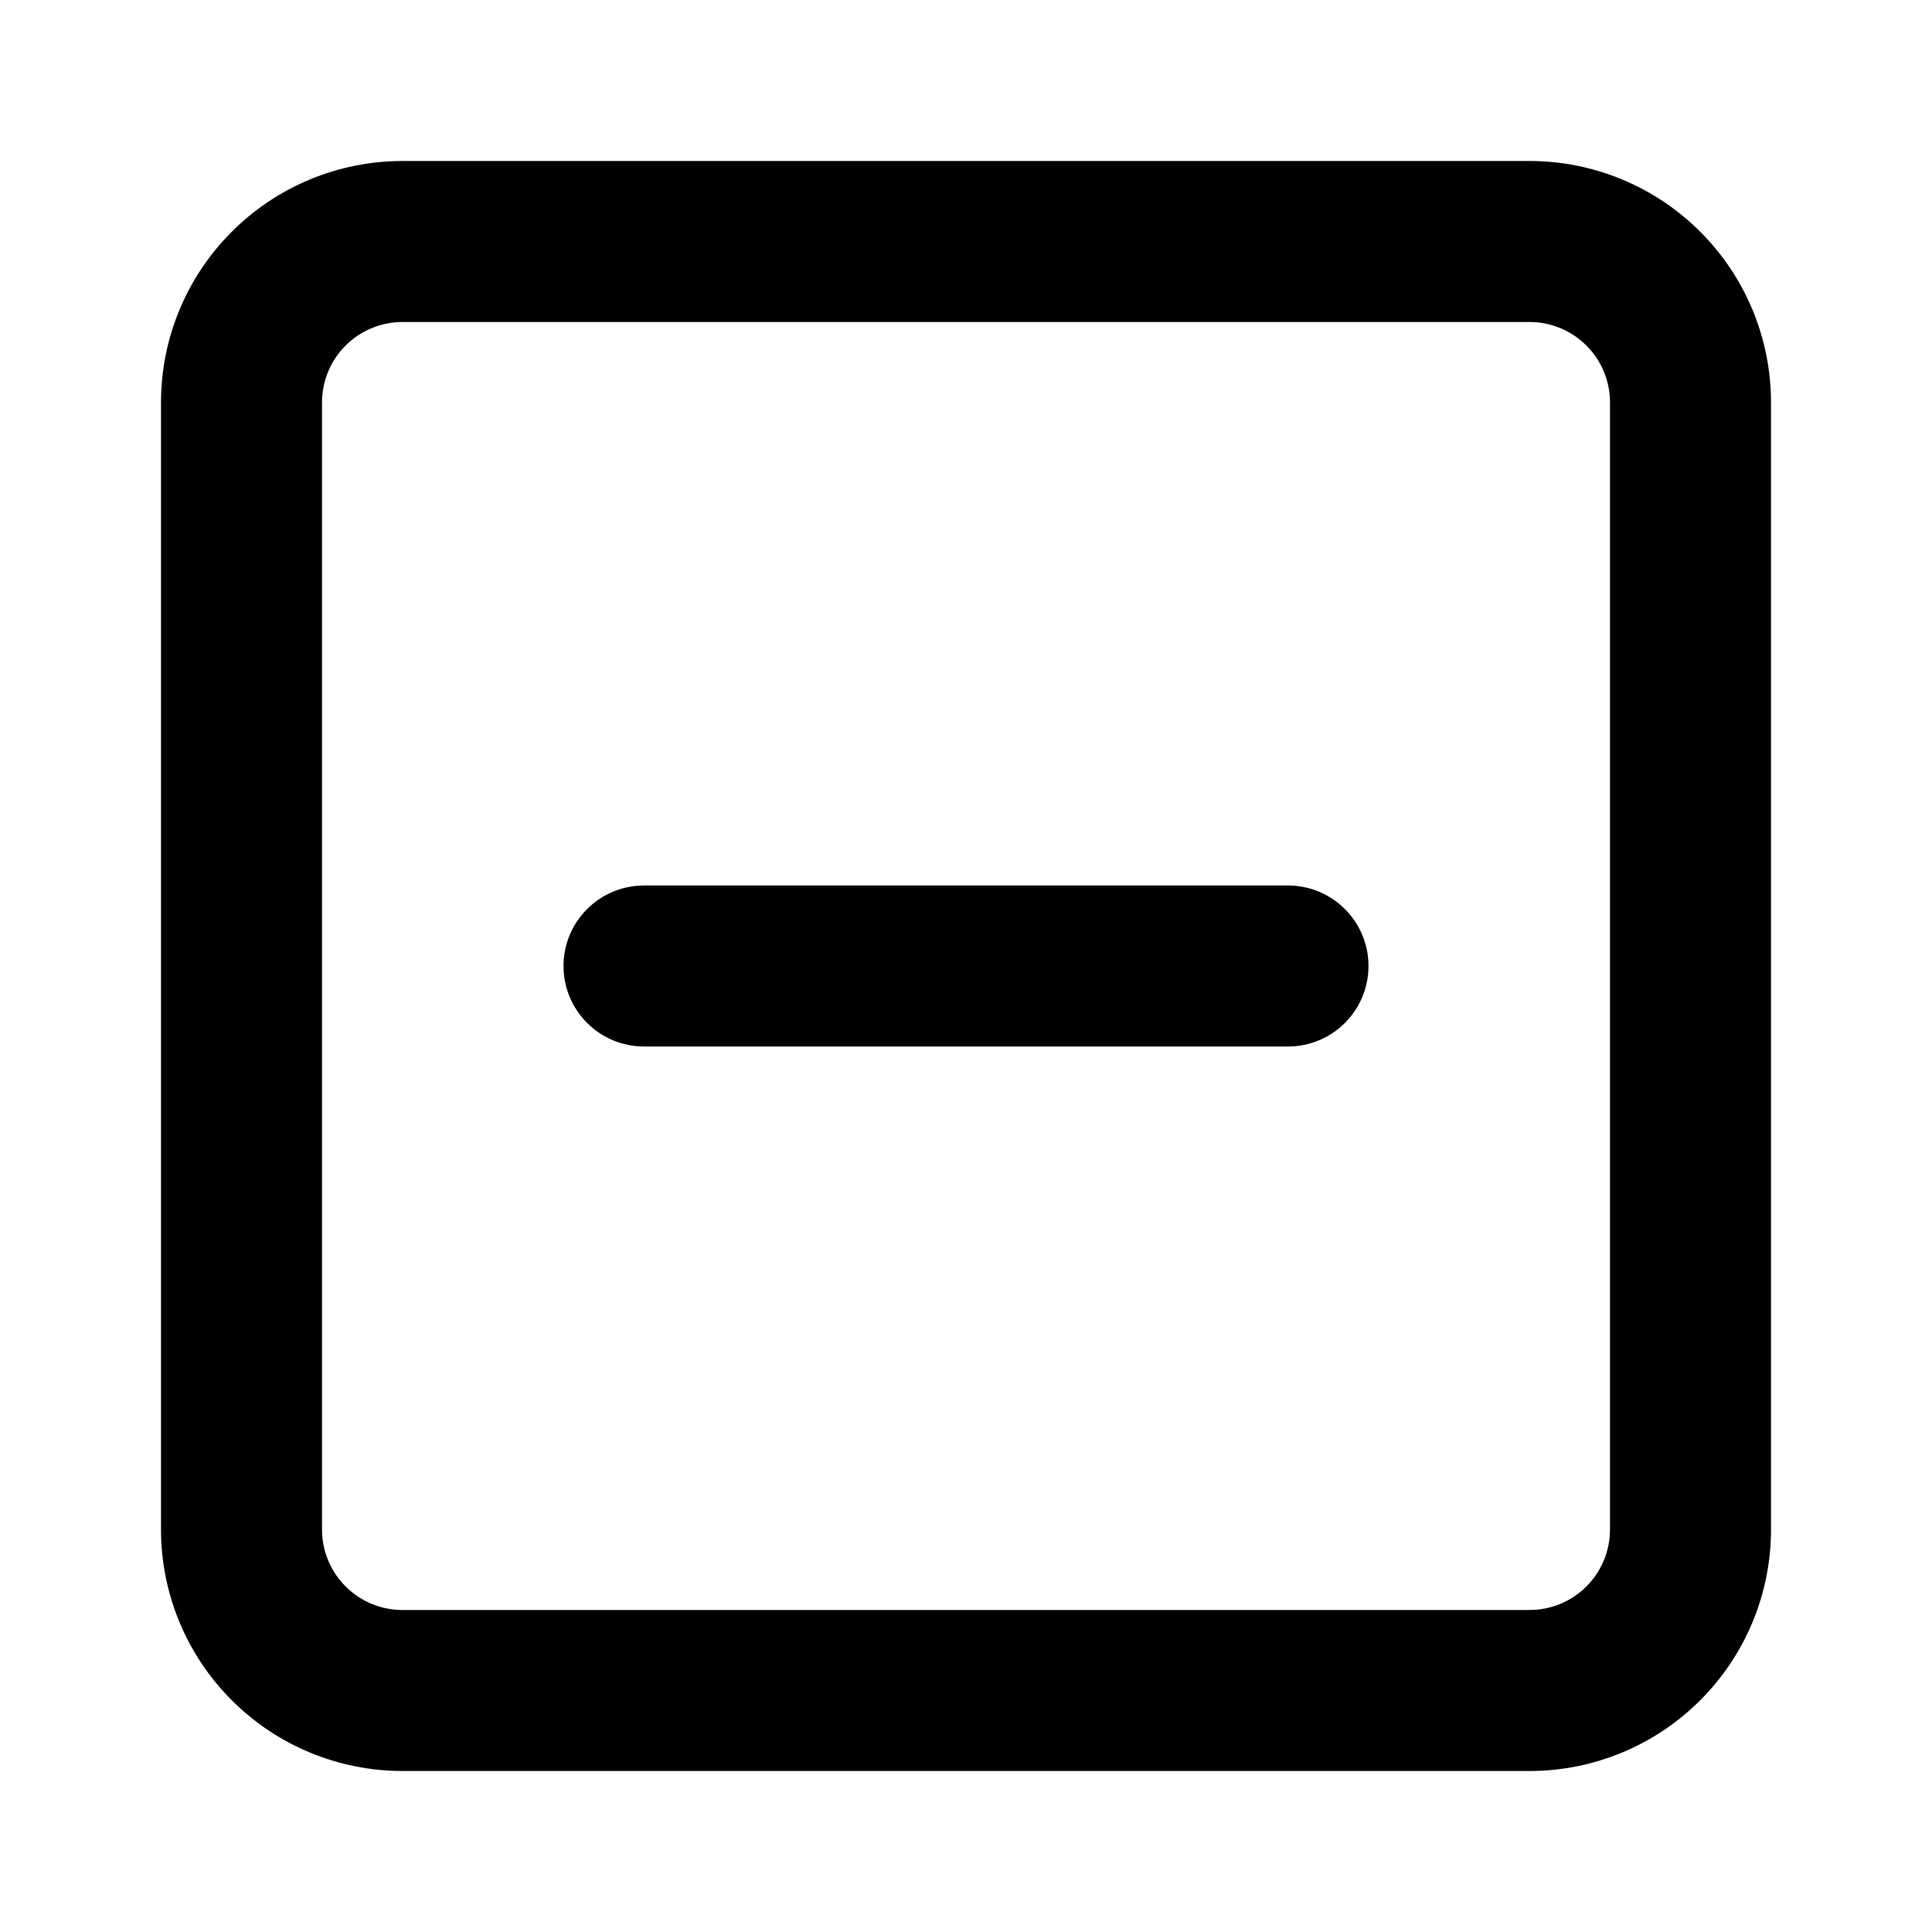
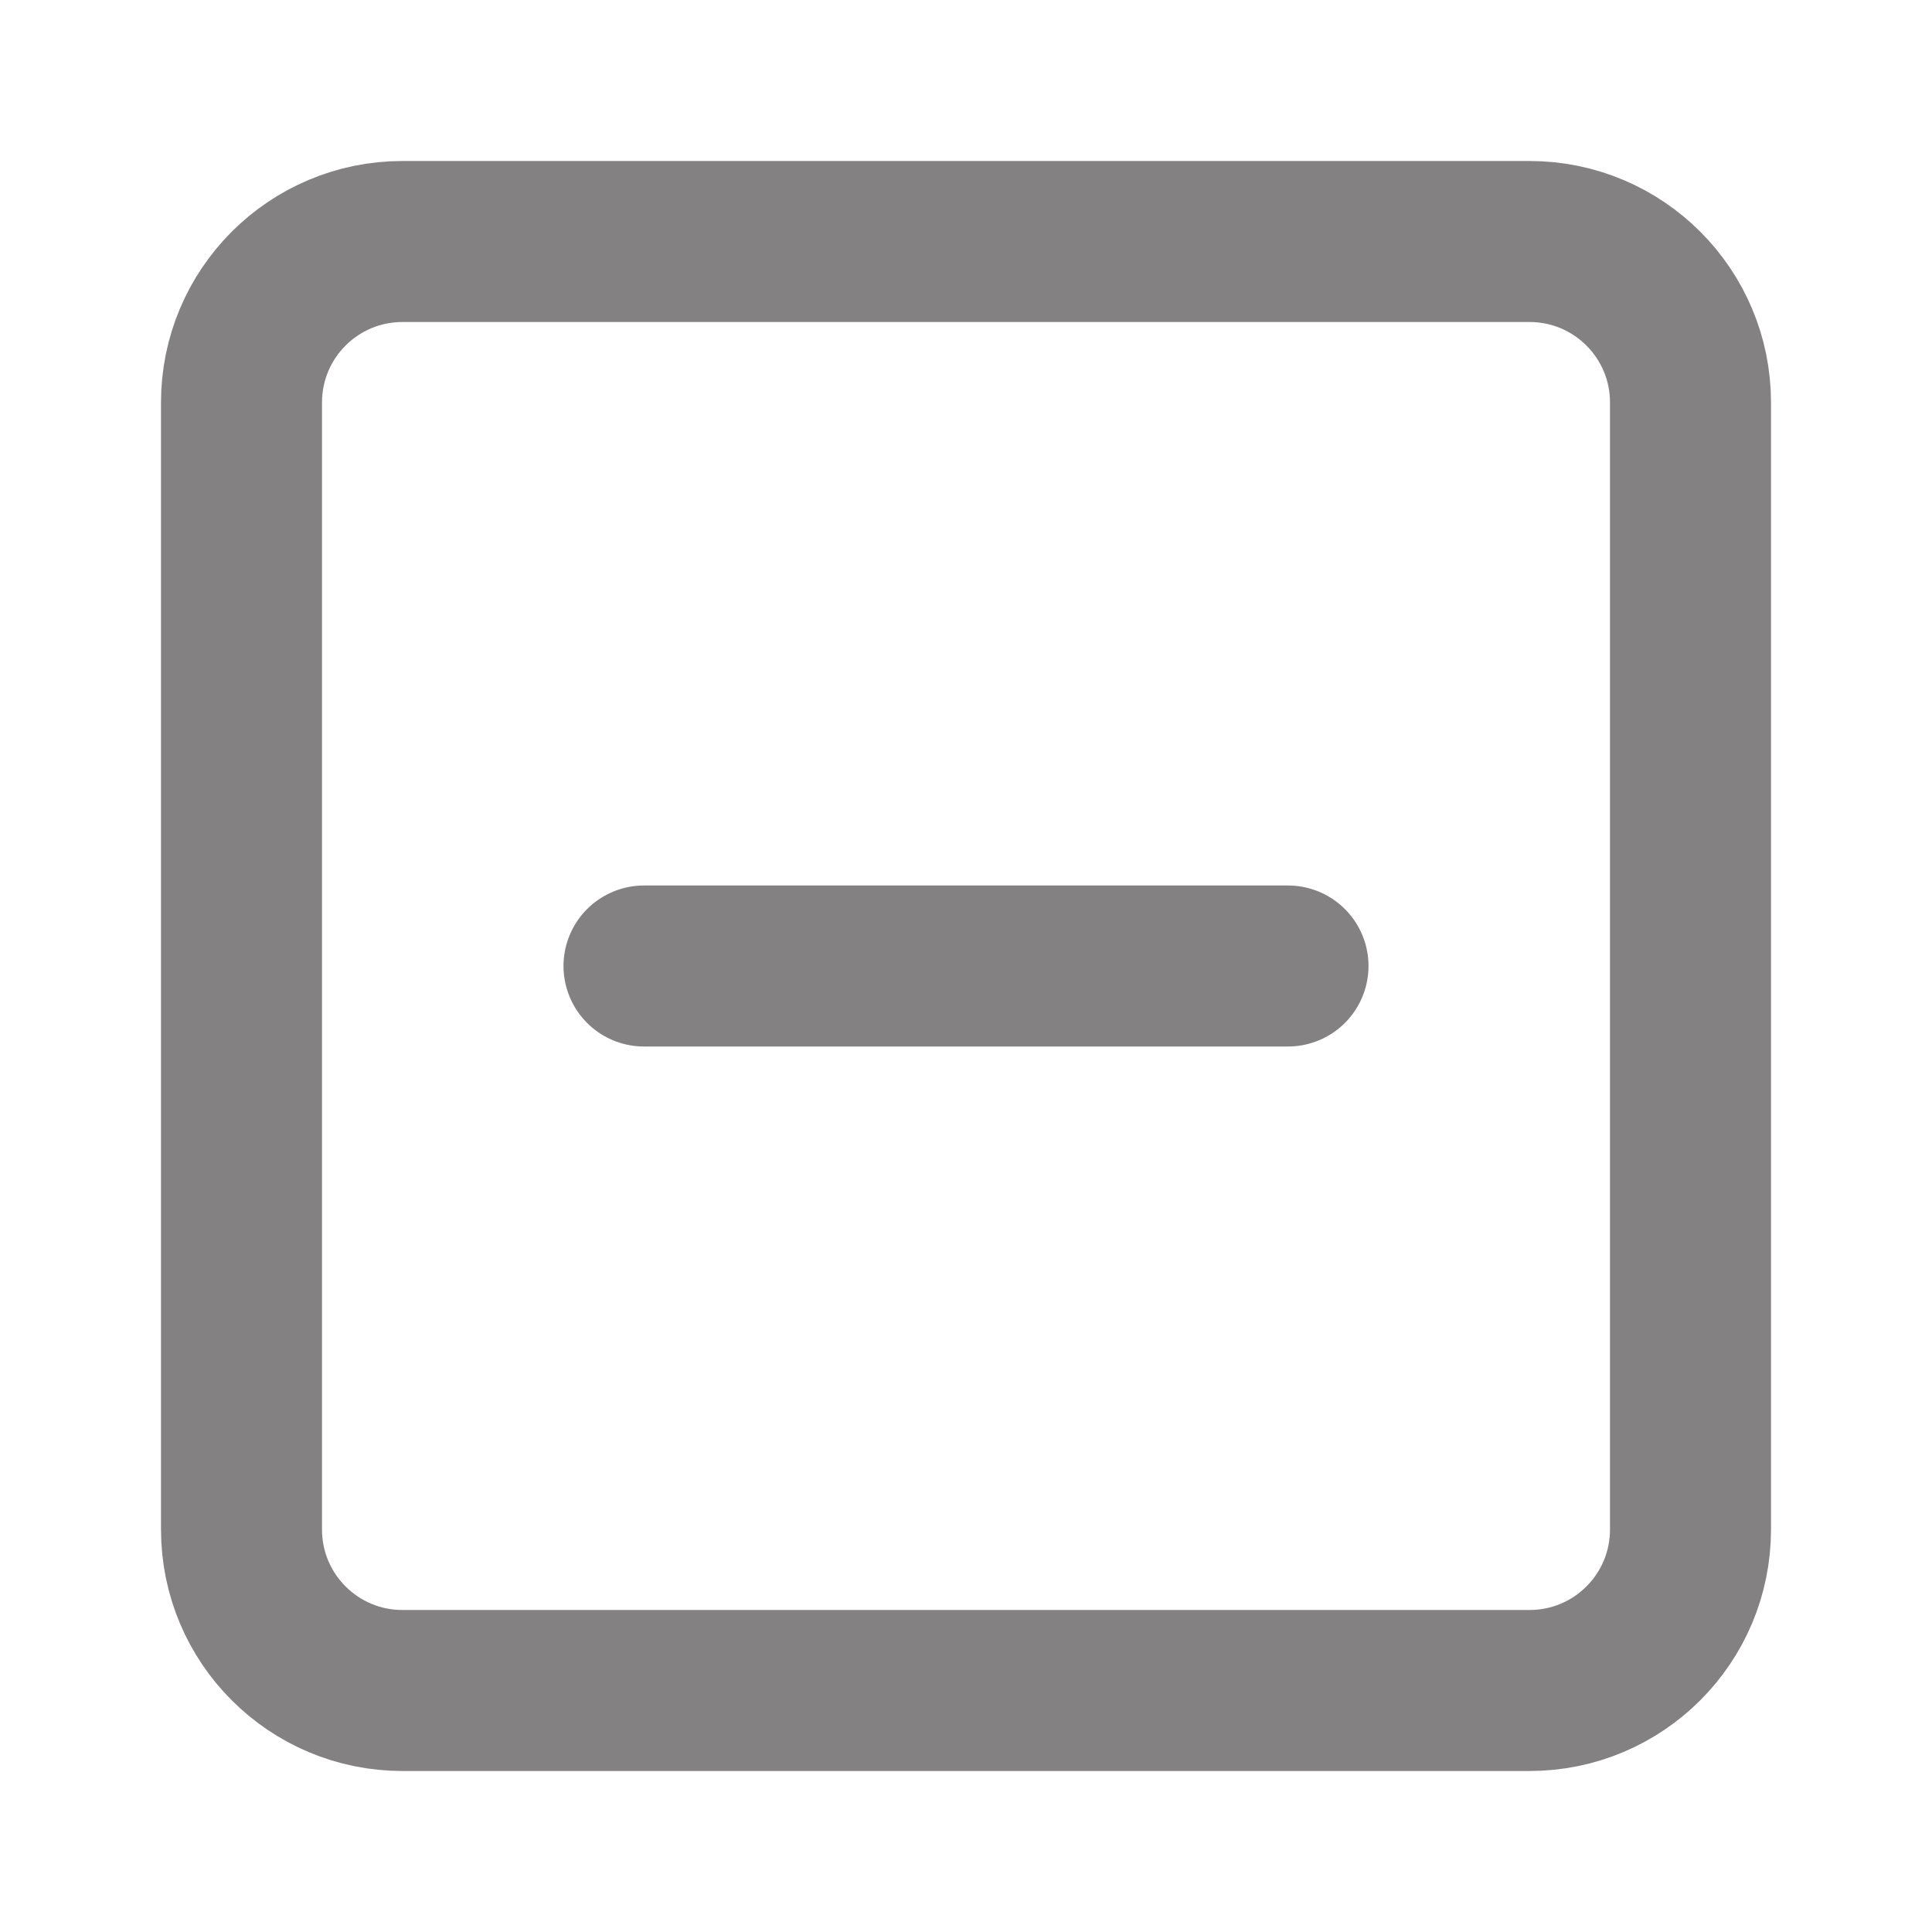
<svg xmlns="http://www.w3.org/2000/svg" width="24" height="24" viewBox="0 0 24 24" fill="none">
-   <path d="M19 2H5C4.204 2 3.441 2.316 2.879 2.879C2.316 3.441 2 4.204 2 5V19C2 19.796 2.316 20.559 2.879 21.121C3.441 21.684 4.204 22 5 22H19C19.796 22 20.559 21.684 21.121 21.121C21.684 20.559 22 19.796 22 19V5C22 4.204 21.684 3.441 21.121 2.879C20.559 2.316 19.796 2 19 2ZM20 19C20 19.265 19.895 19.52 19.707 19.707C19.52 19.895 19.265 20 19 20H5C4.735 20 4.48 19.895 4.293 19.707C4.105 19.52 4 19.265 4 19V5C4 4.735 4.105 4.48 4.293 4.293C4.48 4.105 4.735 4 5 4H19C19.265 4 19.52 4.105 19.707 4.293C19.895 4.48 20 4.735 20 5V19ZM16 11H8C7.735 11 7.48 11.105 7.293 11.293C7.105 11.48 7 11.735 7 12C7 12.265 7.105 12.52 7.293 12.707C7.48 12.895 7.735 13 8 13H16C16.265 13 16.52 12.895 16.707 12.707C16.895 12.52 17 12.265 17 12C17 11.735 16.895 11.48 16.707 11.293C16.52 11.105 16.265 11 16 11Z" fill="black" />
+   <path d="M19 3H5C3.895 3 3 3.895 3 5V19C3 20.105 3.895 21 5 21H19C20.105 21 21 20.105 21 19V5C21 3.895 20.105 3 19 3Z" stroke="#838181" stroke-width="2" stroke-linecap="round" stroke-linejoin="round" />
+   <path d="M8 12H16" stroke="#838181" stroke-width="2" stroke-linecap="round" stroke-linejoin="round" />
</svg>
